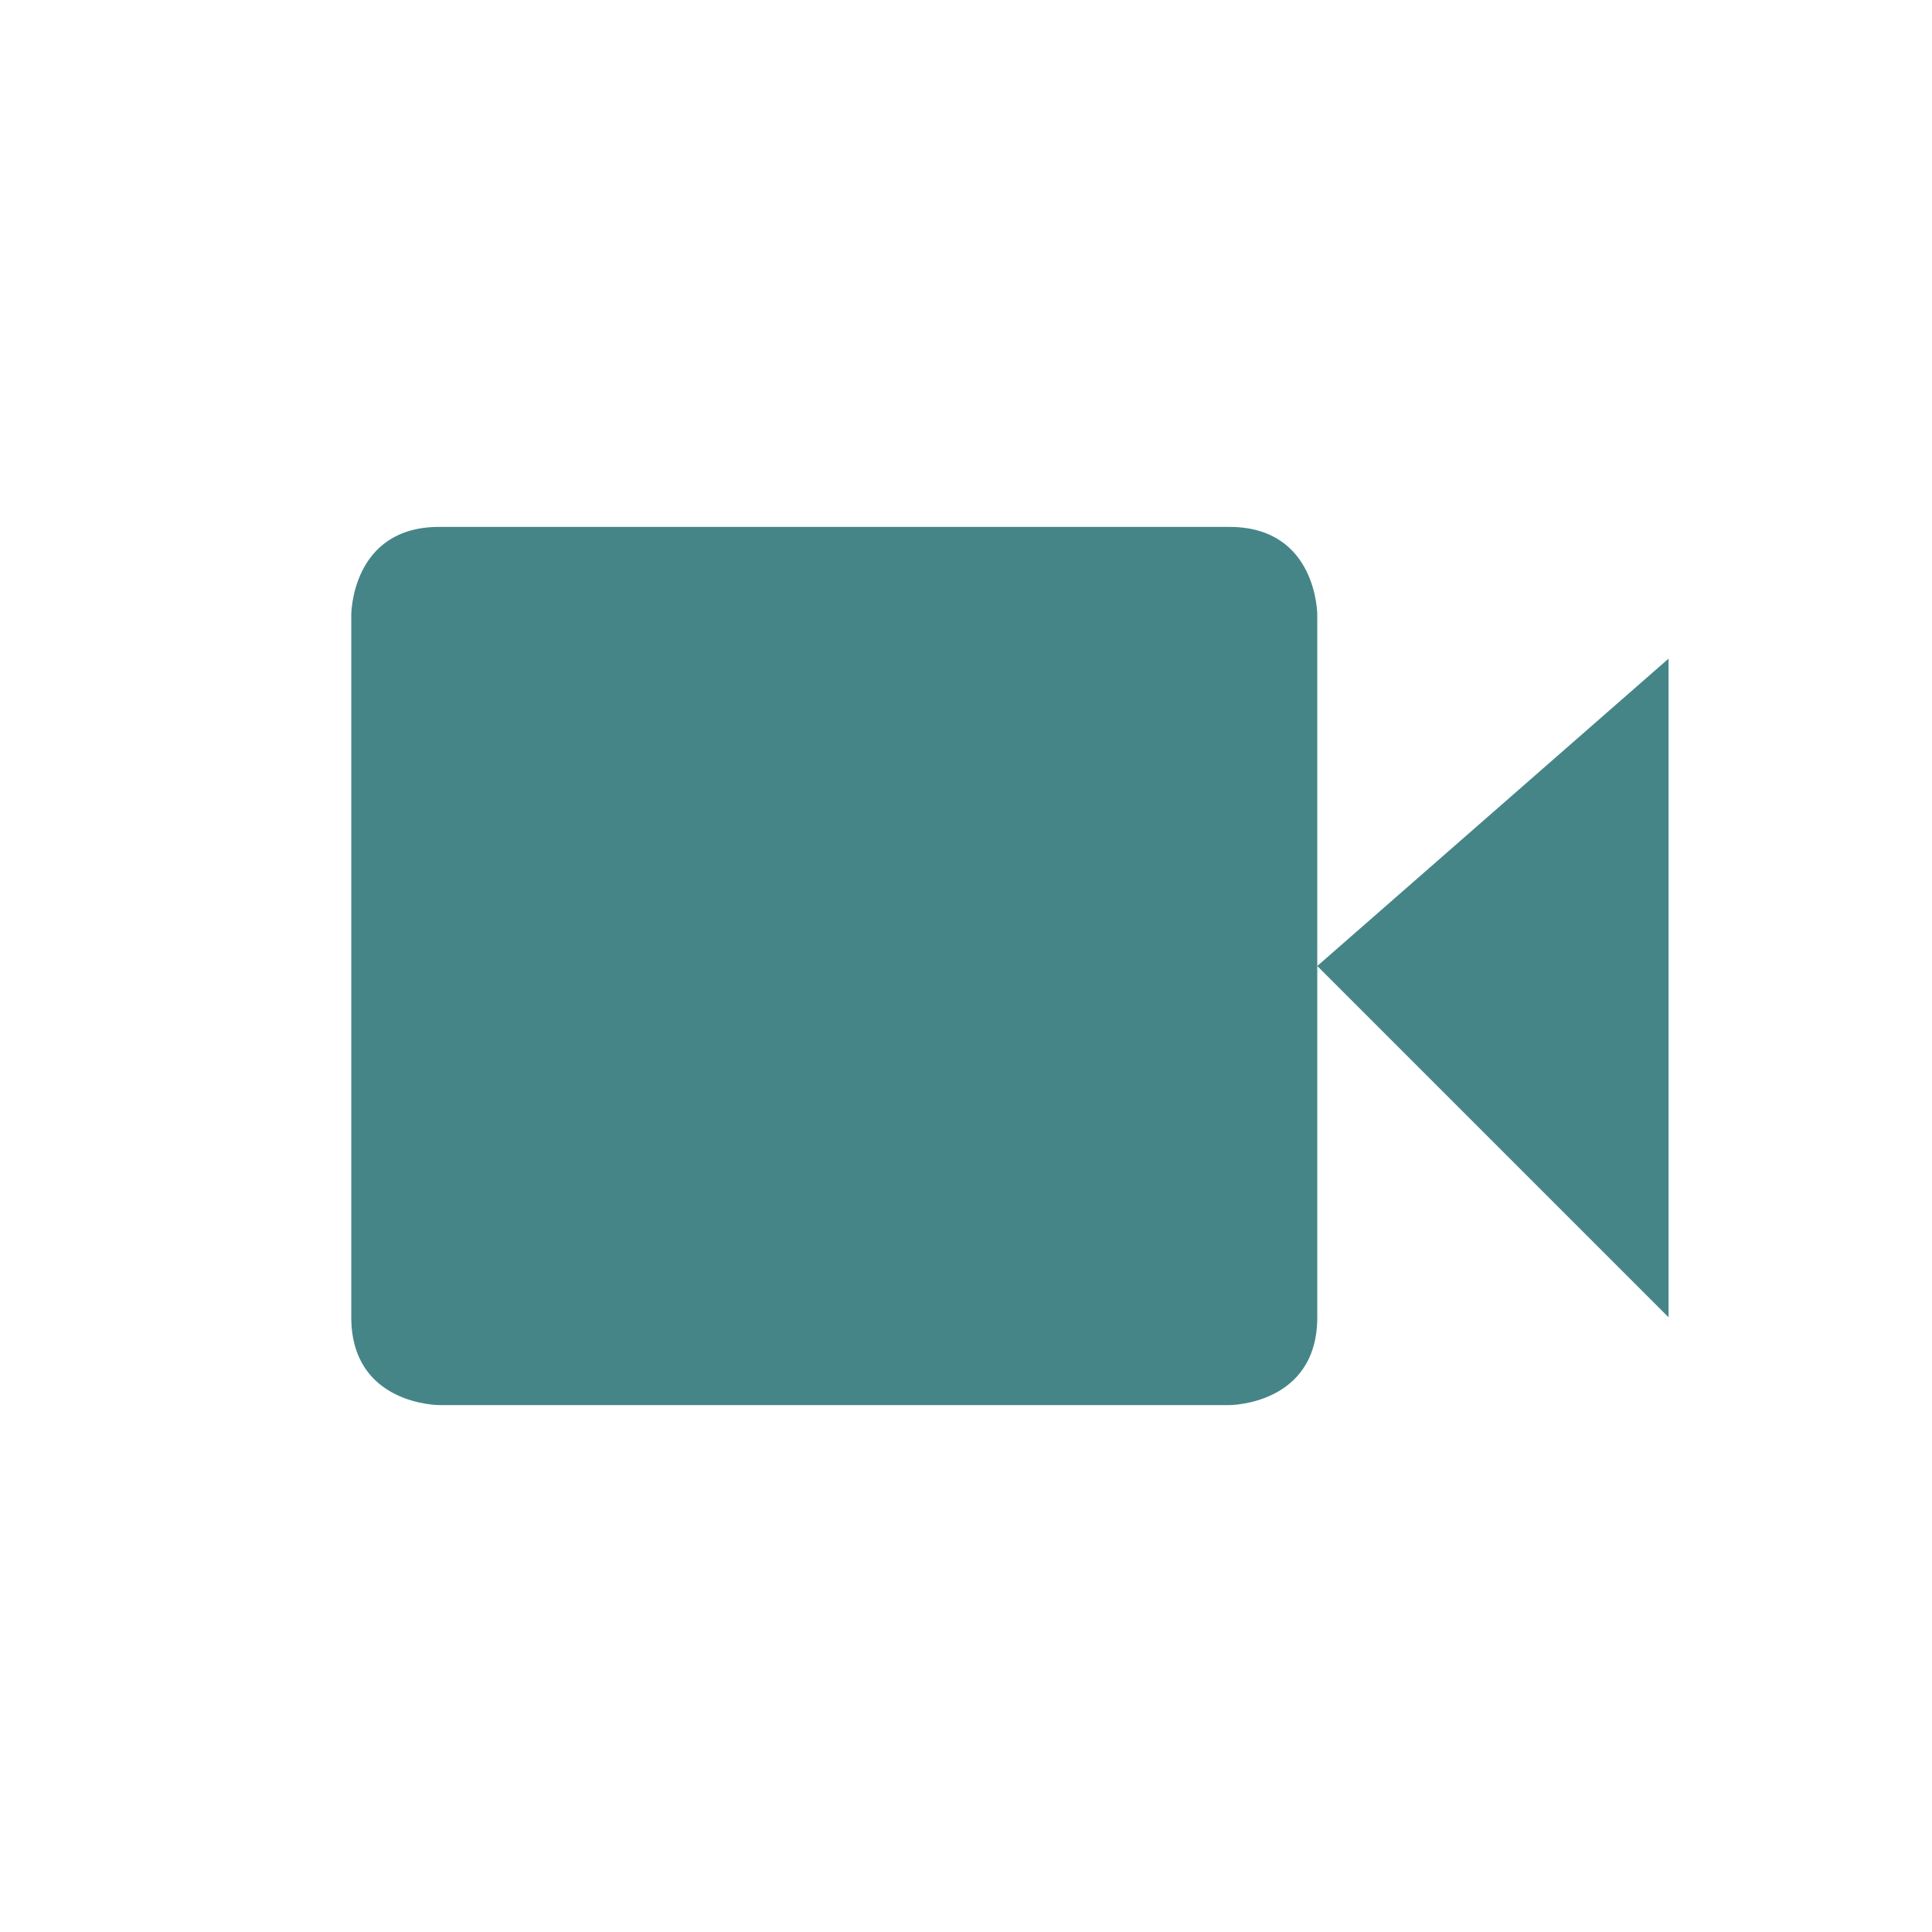
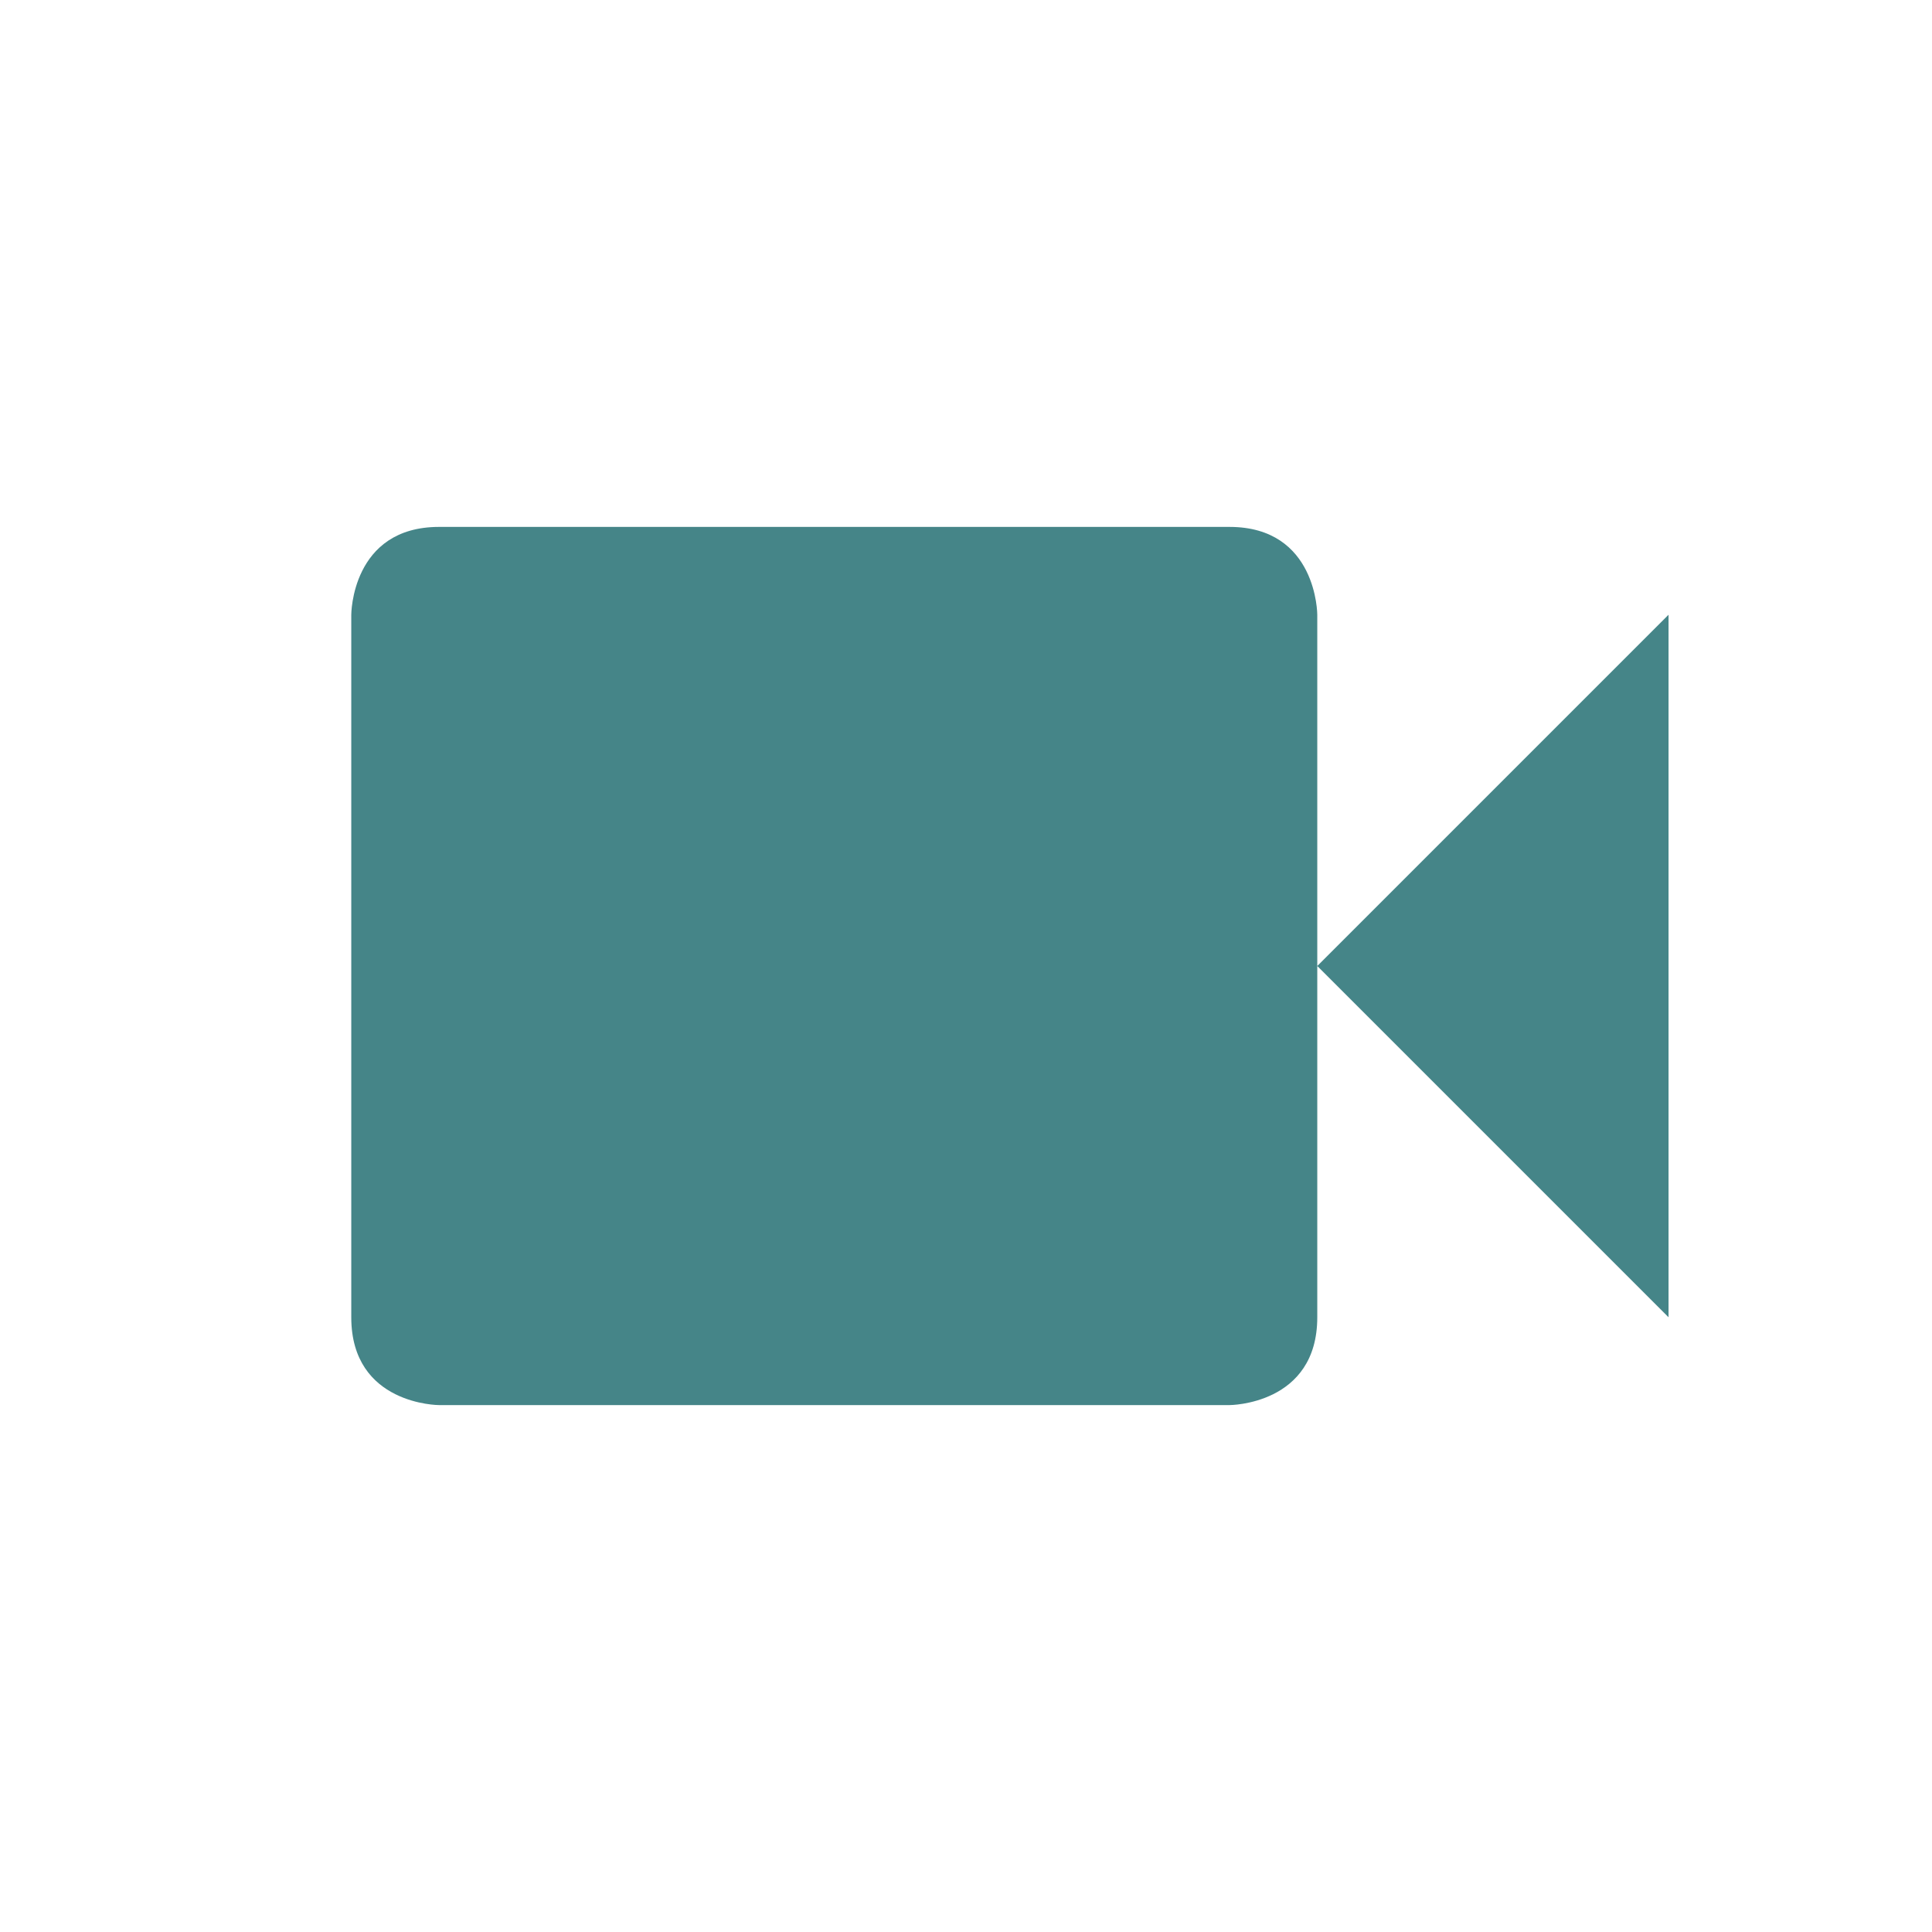
<svg xmlns="http://www.w3.org/2000/svg" width="22" height="22" version="1.1" viewBox="0 0 22 22">
  <defs>
    <style type="text/css">.ColorScheme-Text { color:#ebdbb2; } .ColorScheme-Highlight { color:#458588; }</style>
  </defs>
-   <path class="ColorScheme-Text" d="m5 6c-1 0-1 1-1 1v8c0 1 1 1 1 1h9s1 0 1-1v-8s0-1-1-1zm10 5 4 4v-7.5z" fill="#458588" />
+   <path class="ColorScheme-Highlight" d="m5 6c-1 0-1 1-1 1v8c0 1 1 1 1 1h9s1 0 1-1v-8s0-1-1-1zm10 5 4 4v-8z" fill="currentColor" />
</svg>
